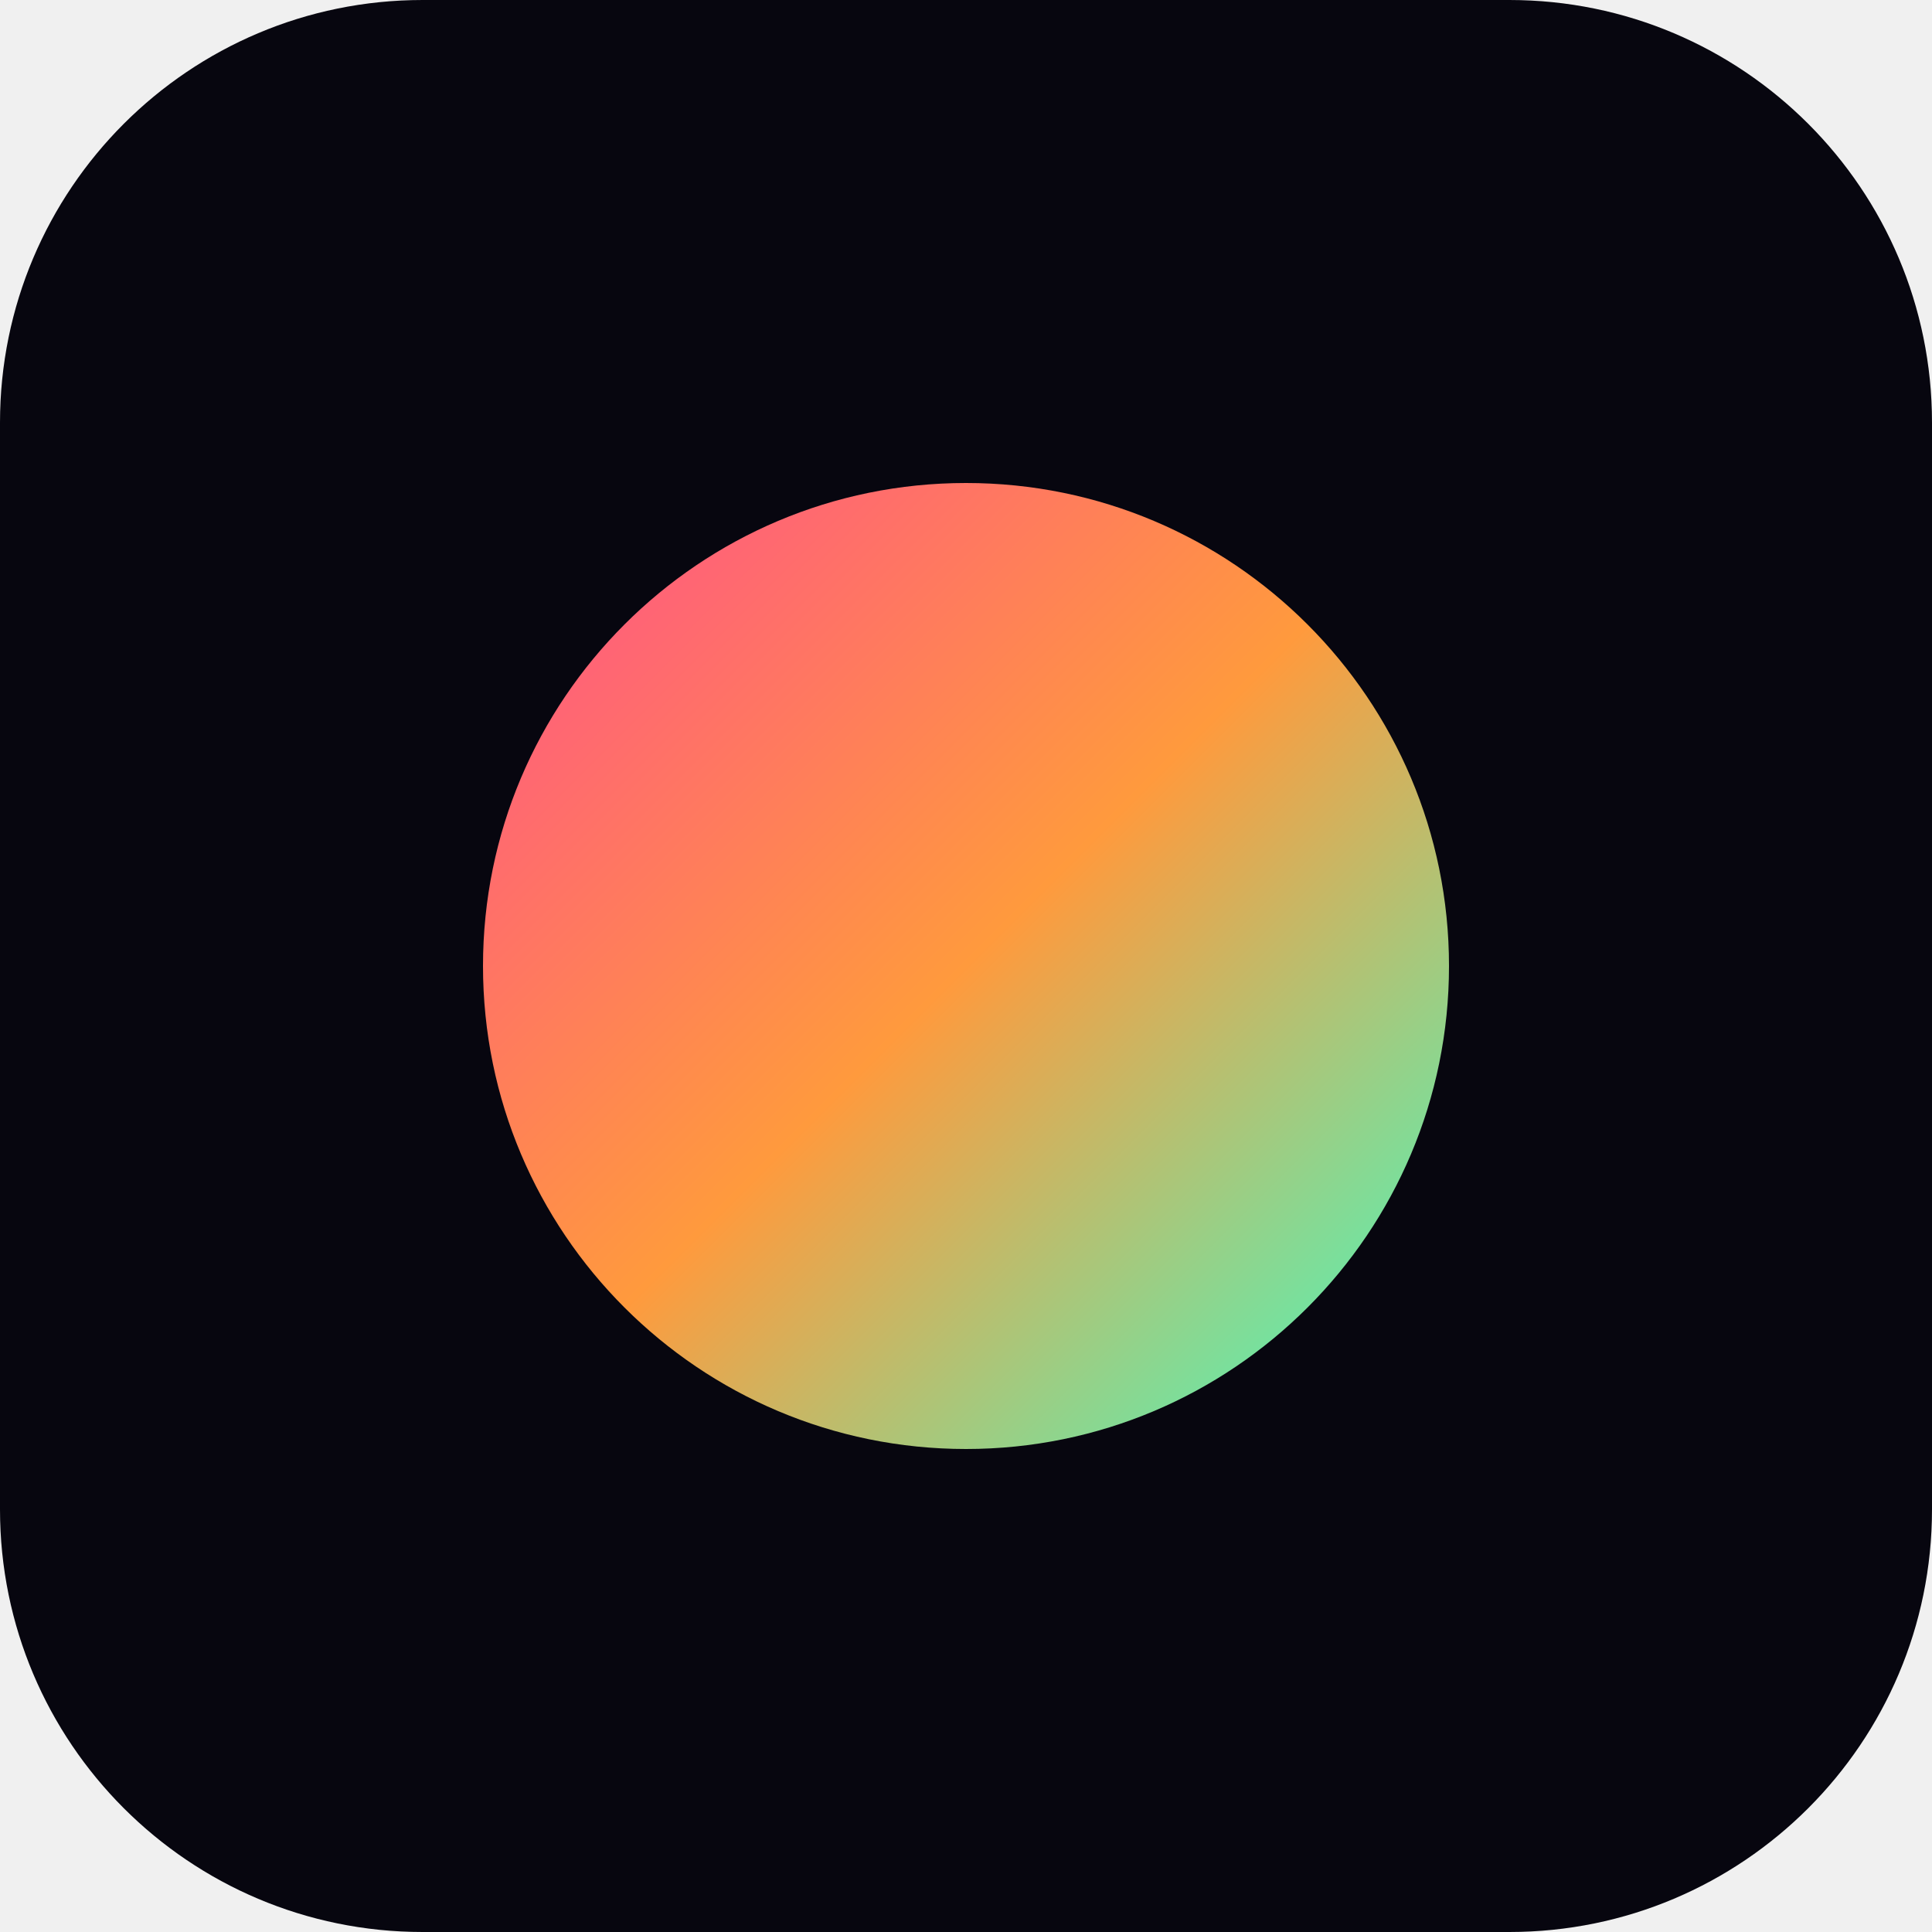
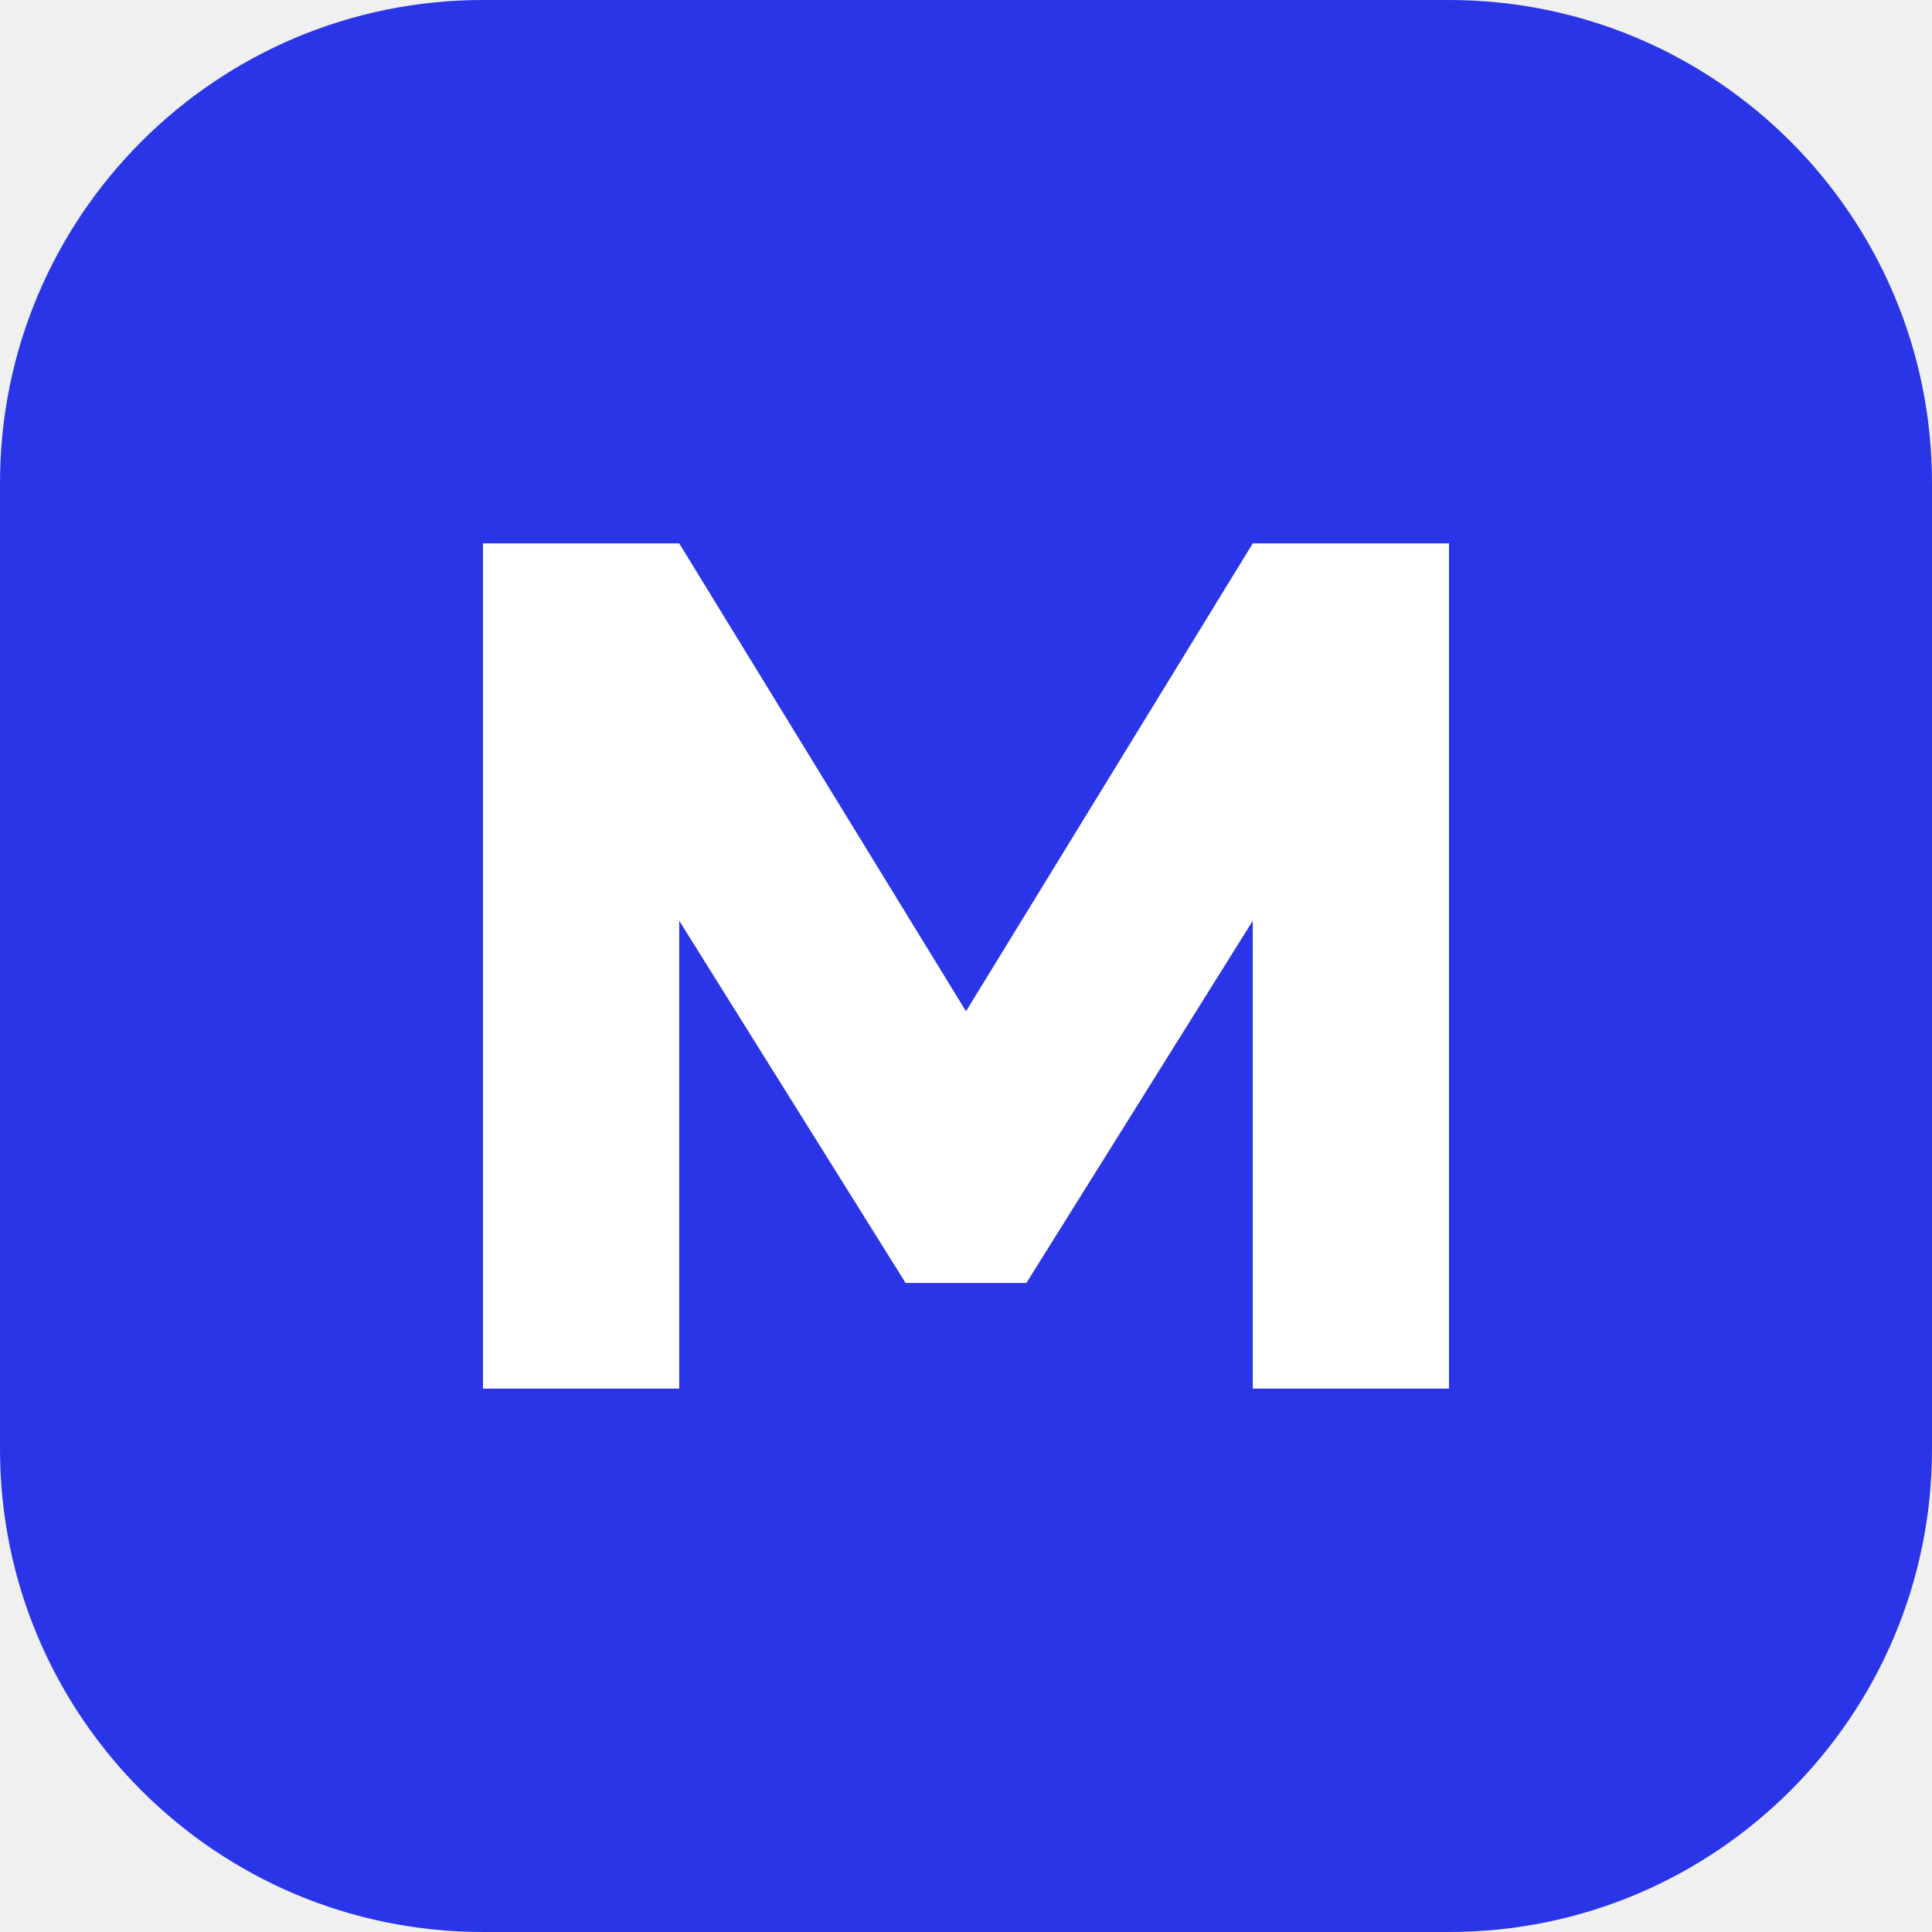
<svg xmlns="http://www.w3.org/2000/svg" viewBox="0 0 64 64">
-   <defs>
-     <linearGradient id="g" x1="0" y1="0" x2="1" y2="1">
-       <stop offset="0" stop-color="#ff4d8d" />
-       <stop offset="0.5" stop-color="#ff9a3d" />
-       <stop offset="1" stop-color="#3dffc7" />
-     </linearGradient>
-   </defs>
-   <rect width="64" height="64" rx="14" fill="#07060f" />
-   <circle cx="32" cy="32" r="16" fill="url(#g)" />
+   <rect width="64" height="64" rx="16" fill="#2a35e8" />
+   <path d="M16 46V18h6.5L32 33.5 41.5 18H48v28h-6.5V30.5L34 42.5h-4l-7.5-12V46z" fill="#fff" />
</svg>
